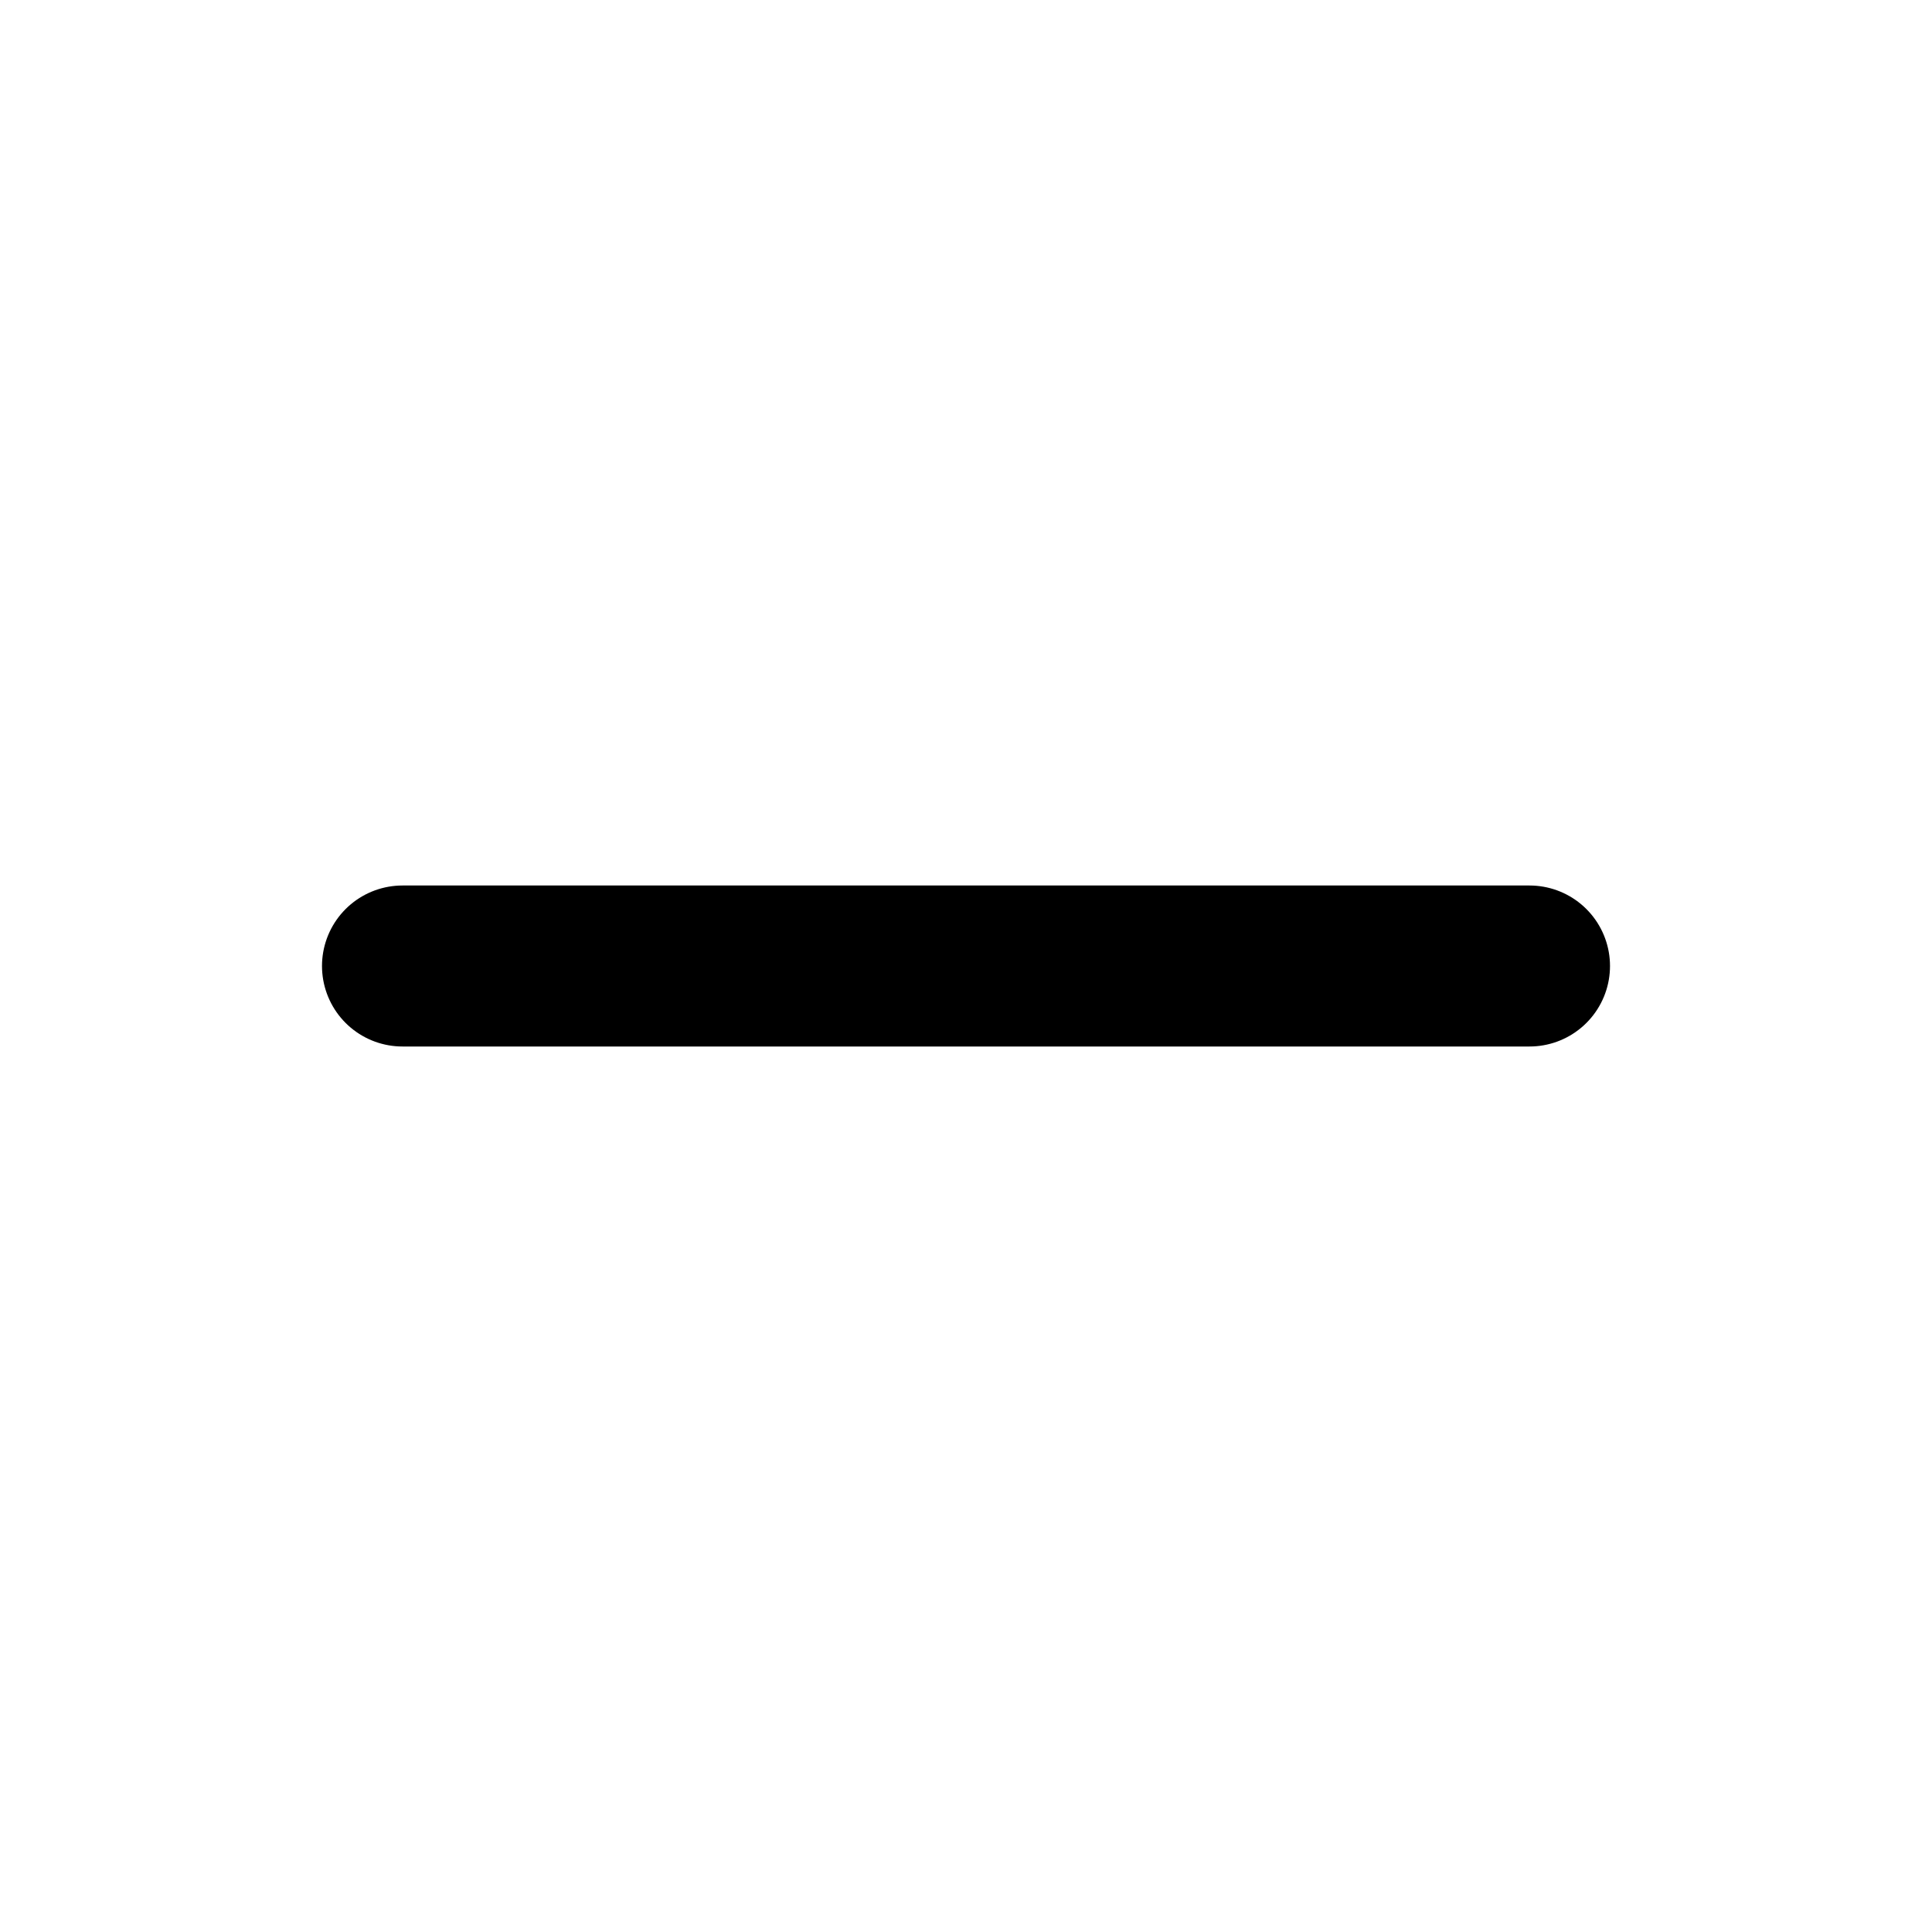
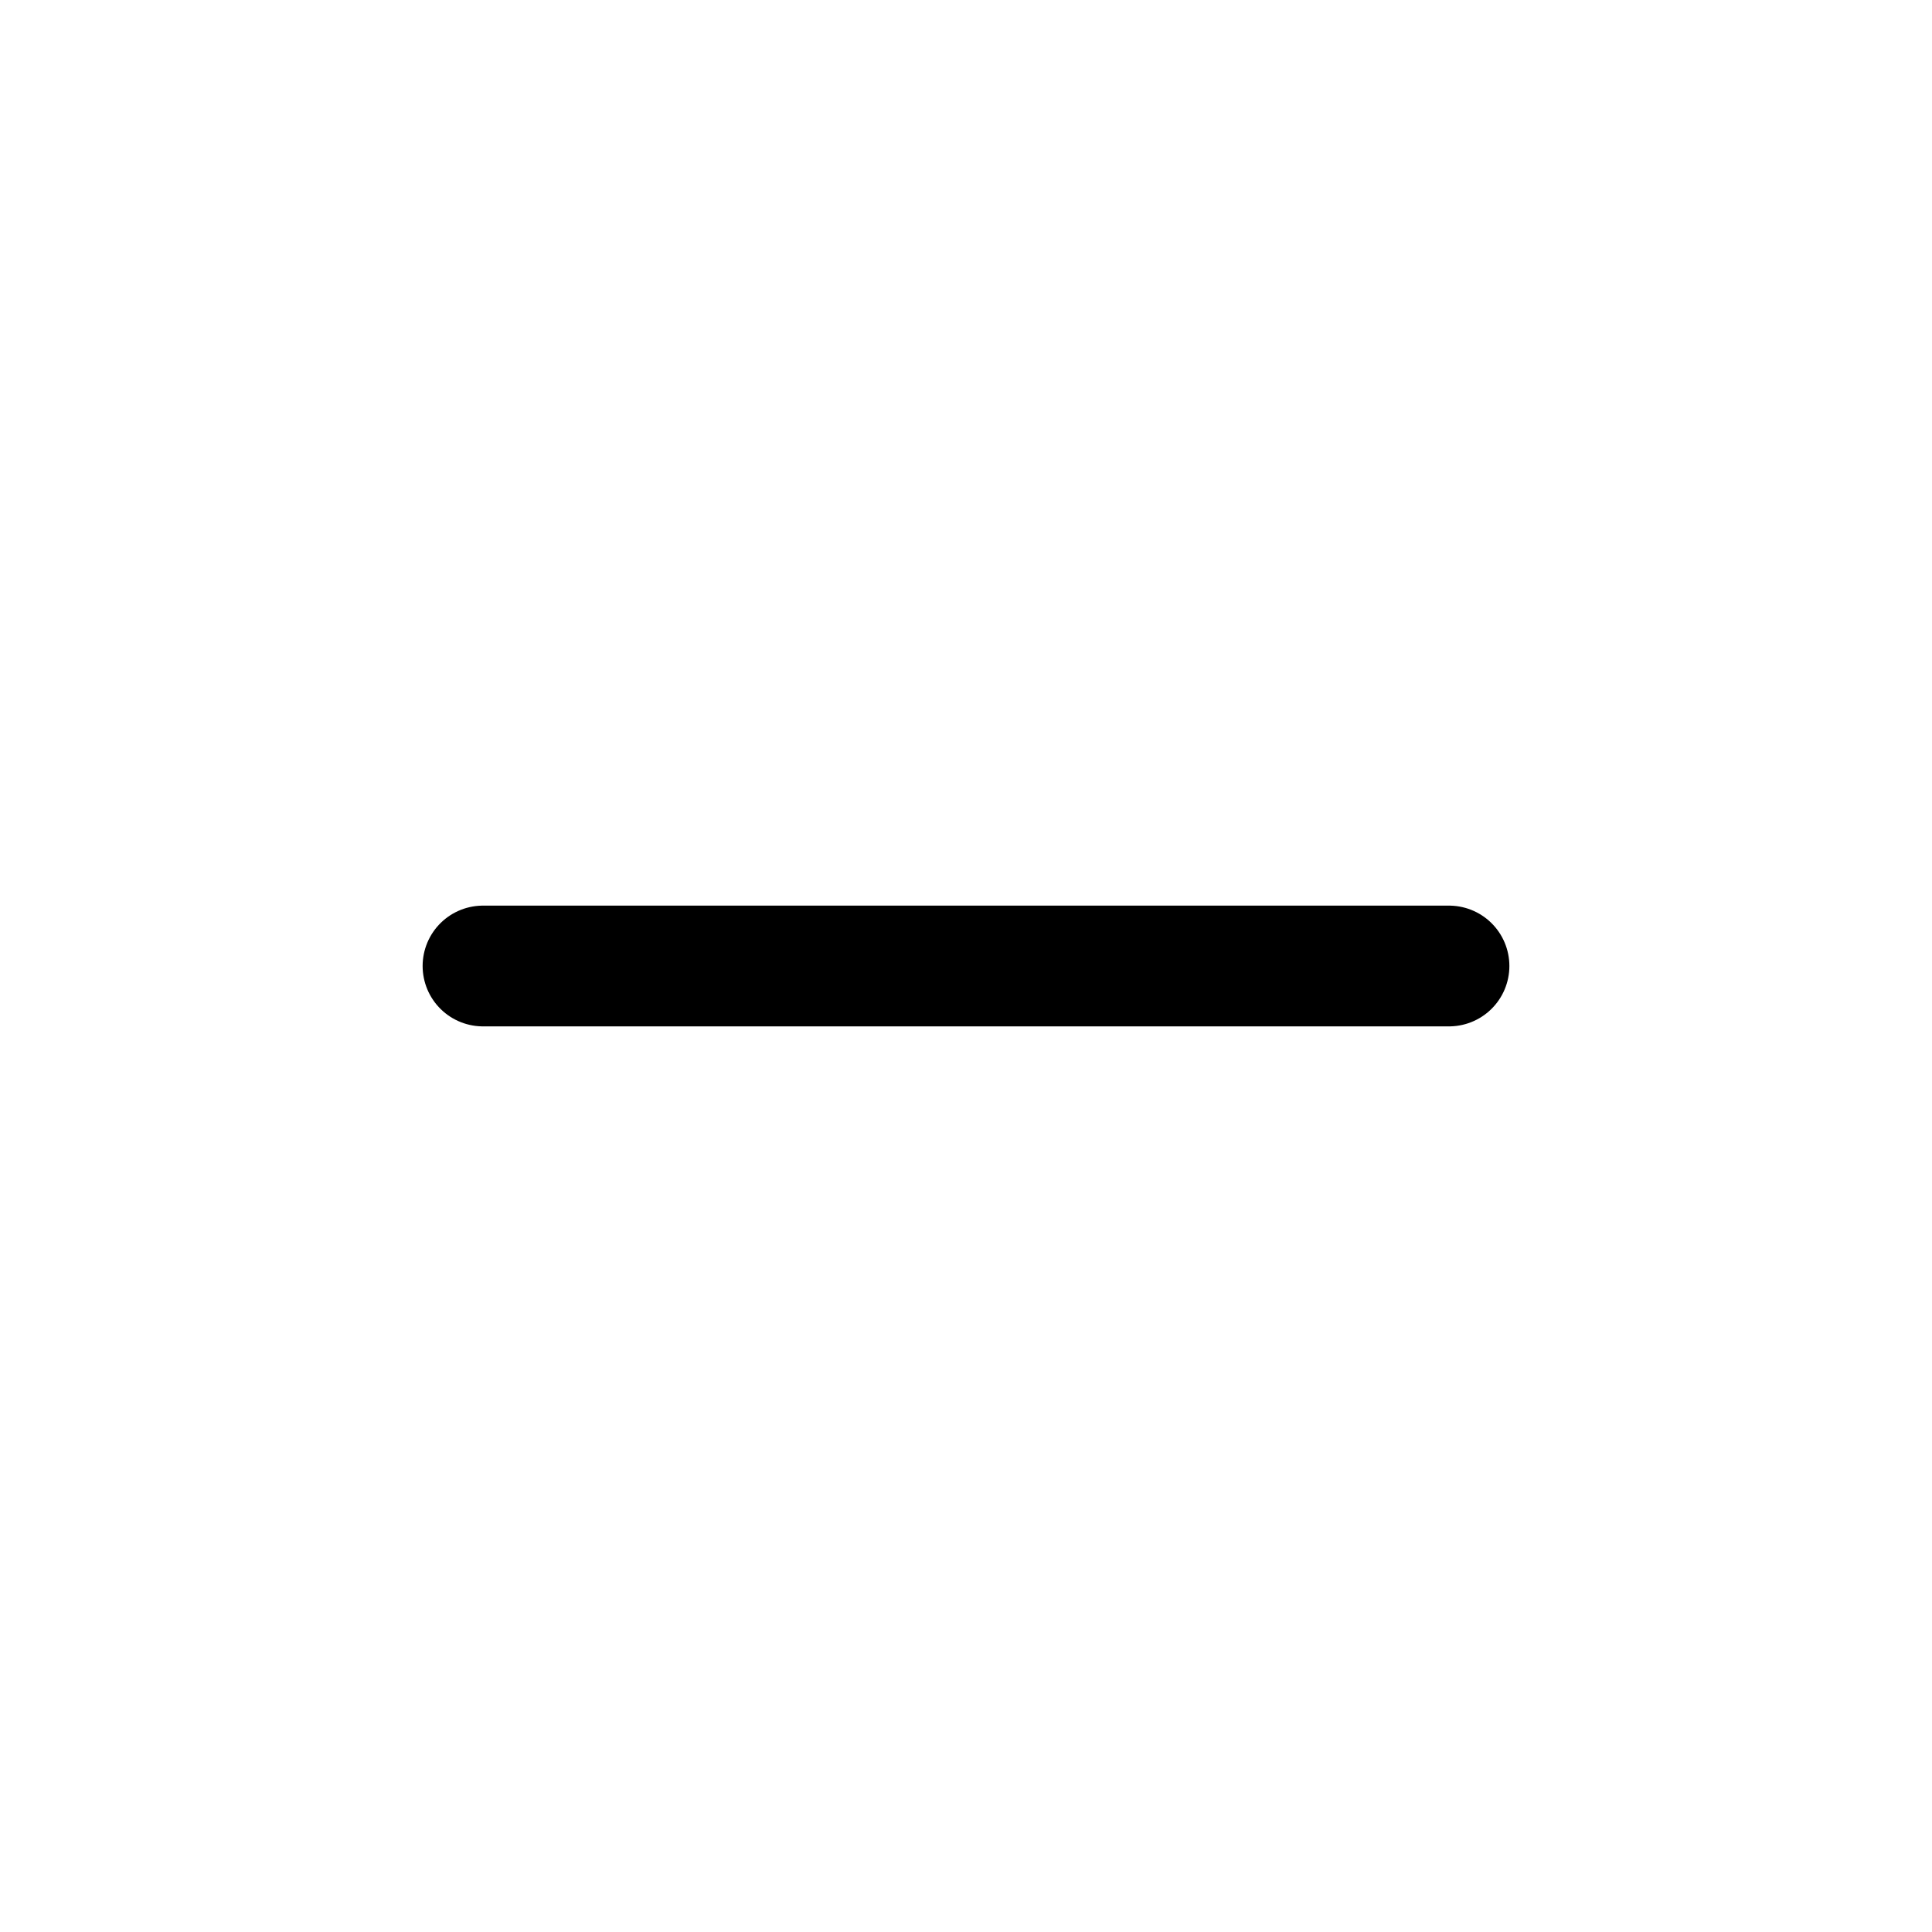
- <svg xmlns="http://www.w3.org/2000/svg" width="24" height="24" viewBox="0 0 24 24" fill="none" stroke="currentColor" stroke-width="2" stroke-linecap="round" stroke-linejoin="round">
-   <path d="M5 12h14" />
+ <svg xmlns="http://www.w3.org/2000/svg" width="24" height="24" stroke-width="1.5" viewBox="0 0 24 24" fill="none">
+   <path d="M6 12H18" stroke="currentColor" stroke-linecap="round" stroke-linejoin="round" />
</svg>
